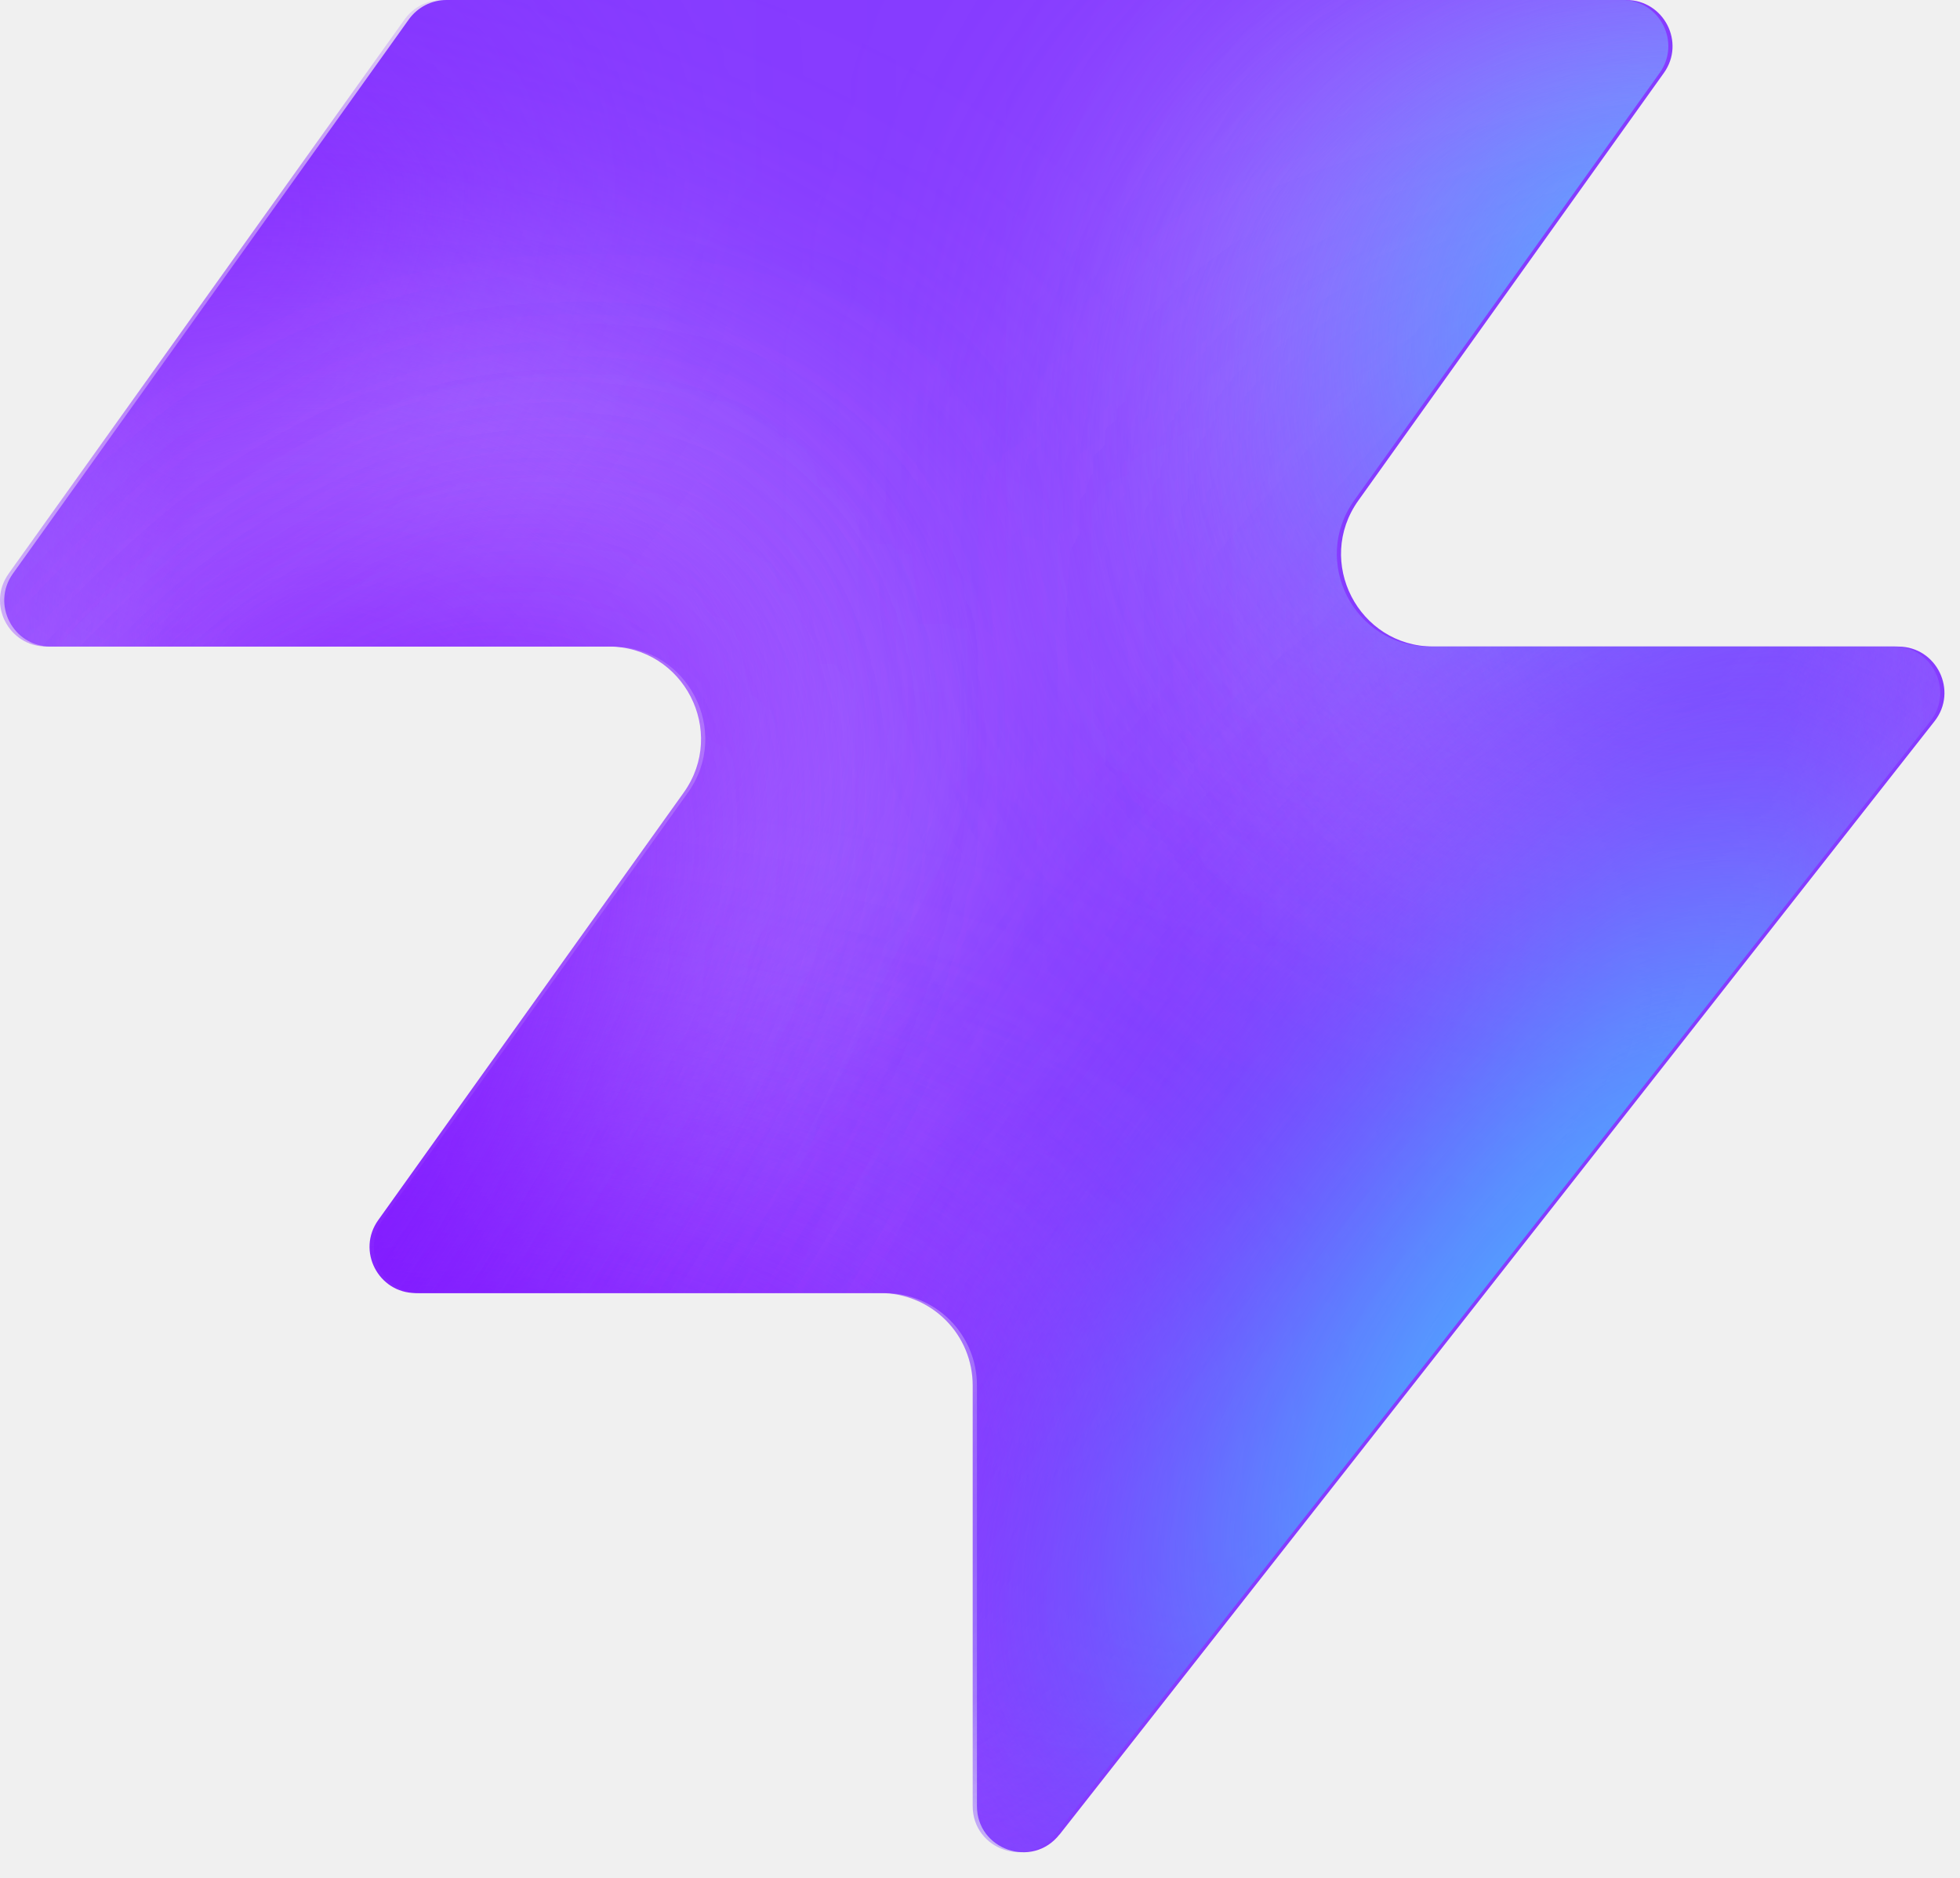
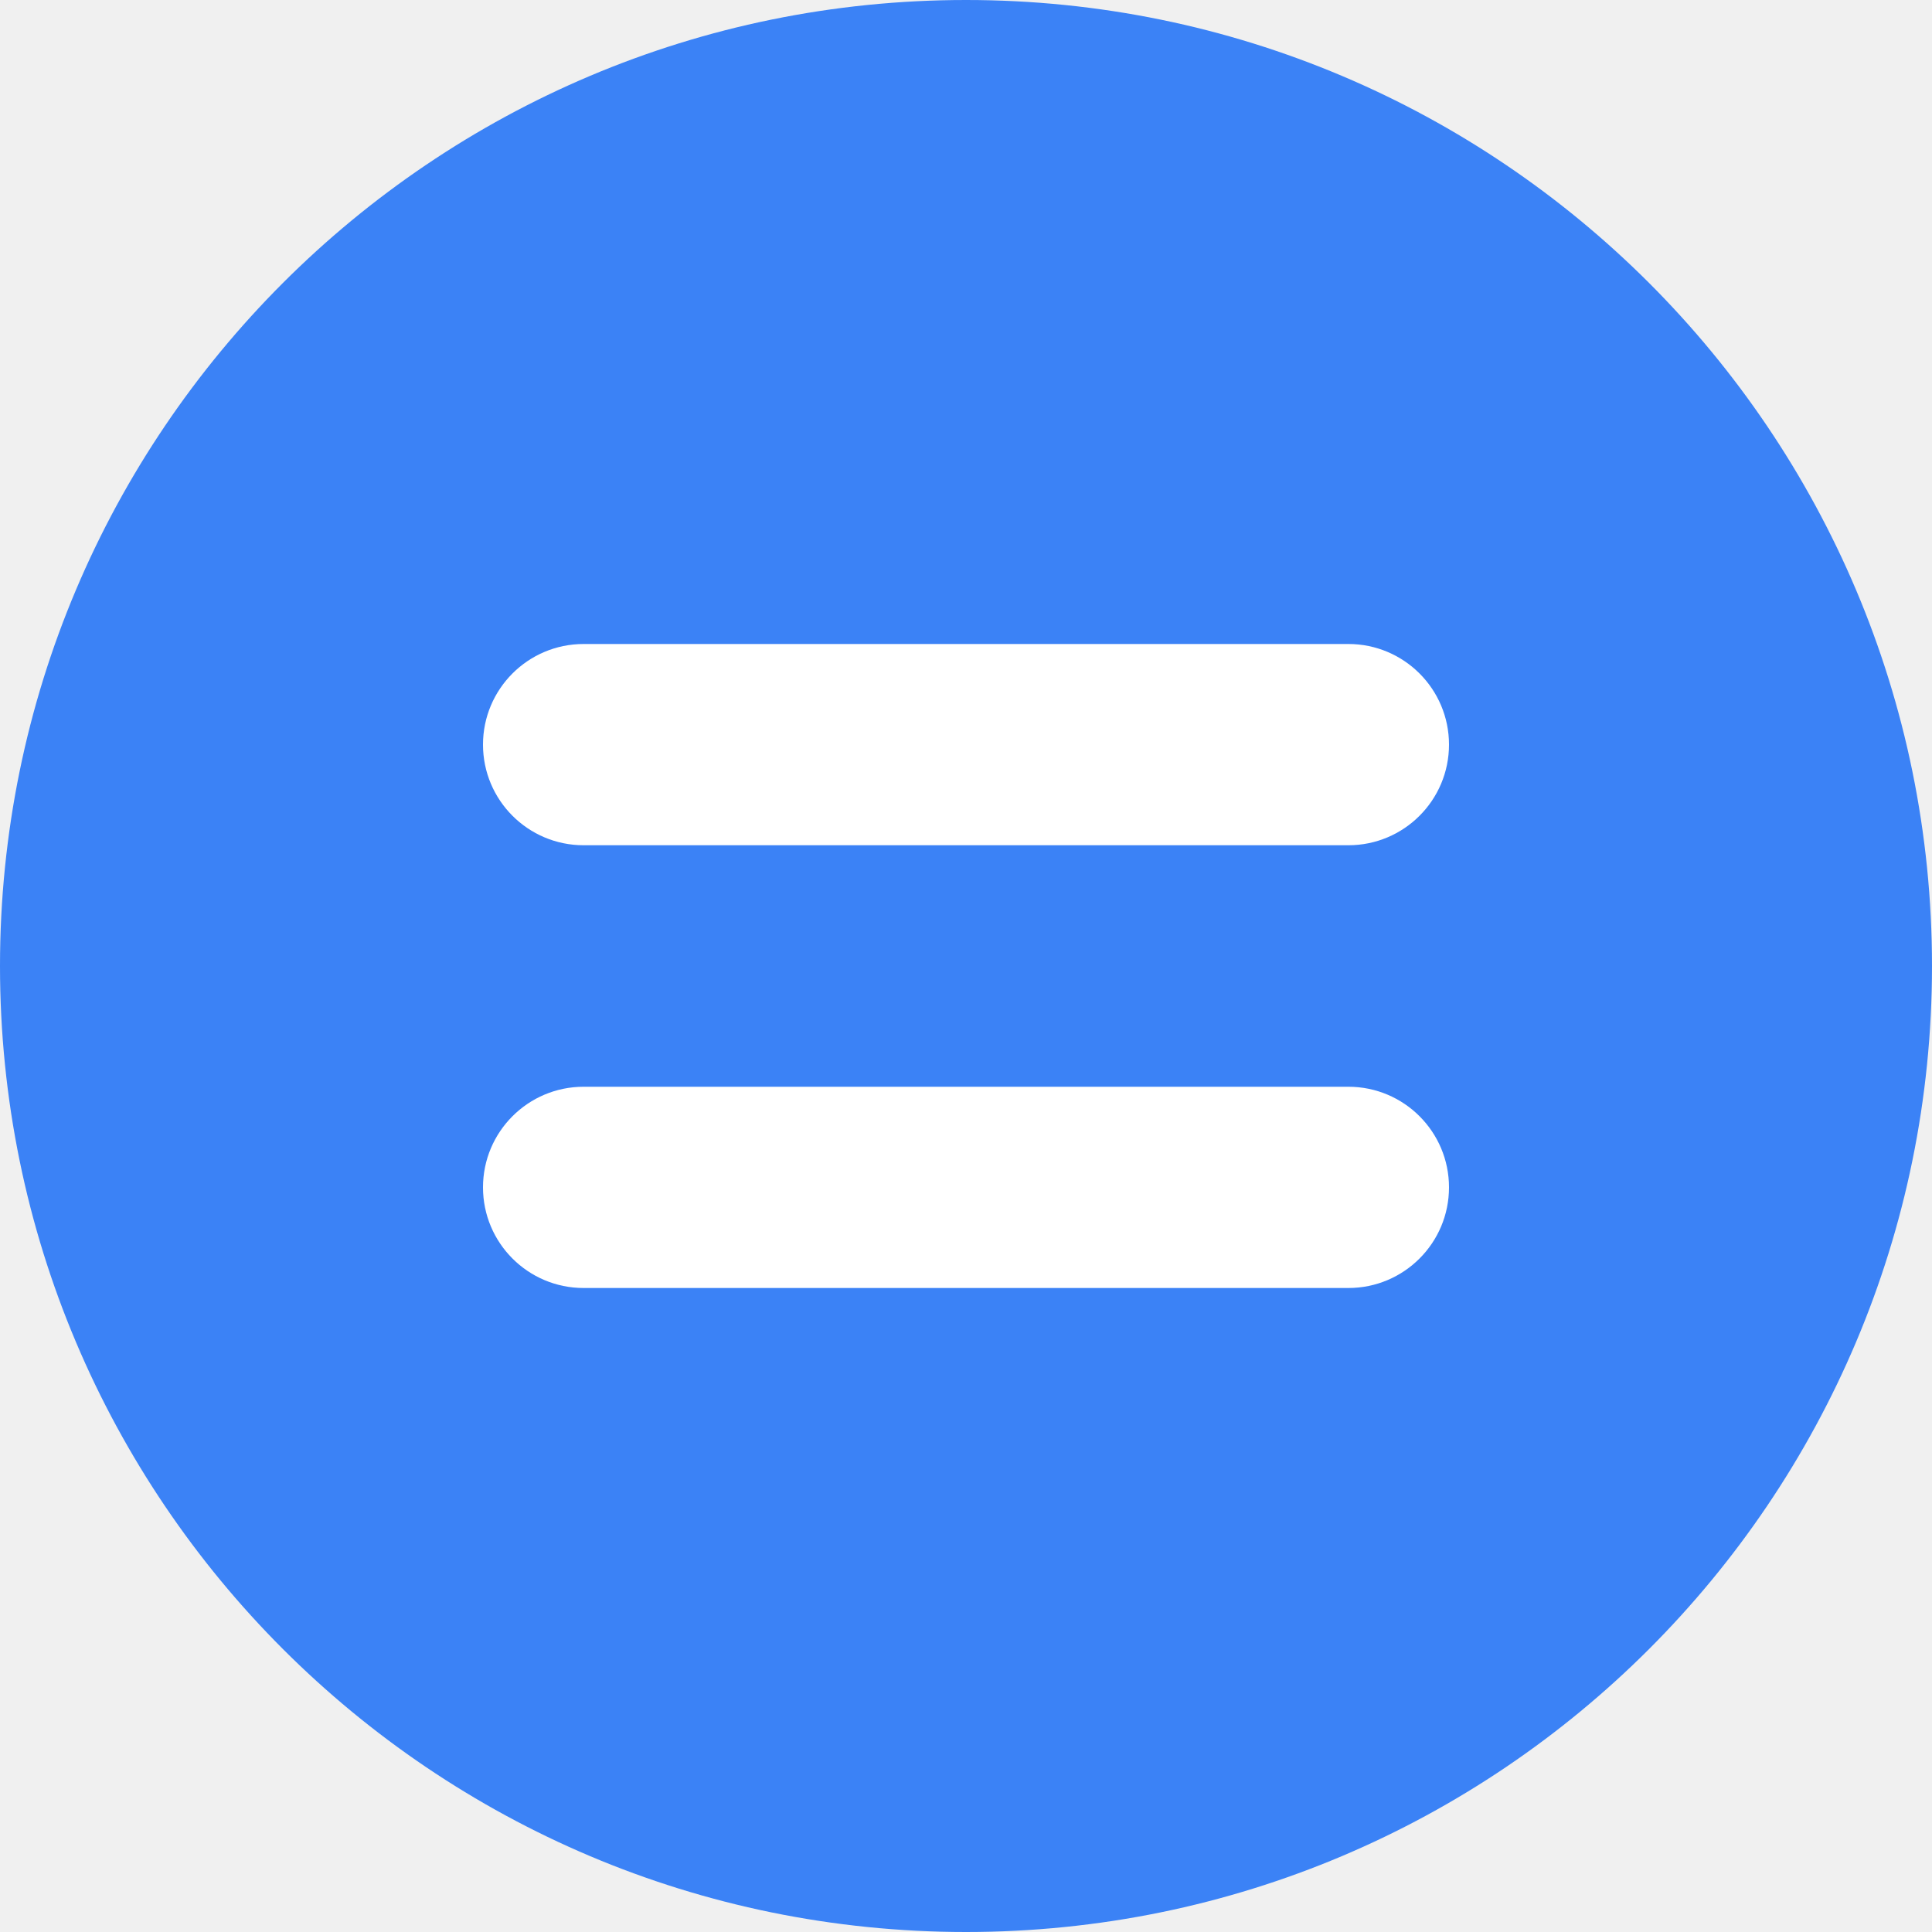
- <svg xmlns="http://www.w3.org/2000/svg" width="48" height="46" fill="none" viewBox="0 0 48 46">
-   <path fill="#863bff" d="M25.946 44.938c-.664.845-2.021.375-2.021-.698V33.937a2.26 2.26 0 0 0-2.262-2.262H10.287c-.92 0-1.456-1.04-.92-1.788l7.48-10.471c1.07-1.497 0-3.578-1.842-3.578H1.237c-.92 0-1.456-1.04-.92-1.788L10.013.474c.214-.297.556-.474.92-.474h28.894c.92 0 1.456 1.04.92 1.788l-7.48 10.471c-1.07 1.498 0 3.579 1.842 3.579h11.377c.943 0 1.473 1.088.89 1.83L25.947 44.94z" style="fill:#863bff;fill:color(display-p3 .525 .23 1);fill-opacity:1" />
-   <mask id="a" width="48" height="46" x="0" y="0" maskUnits="userSpaceOnUse" style="mask-type:alpha">
-     <path fill="#000" d="M25.842 44.938c-.664.844-2.021.375-2.021-.698V33.937a2.26 2.26 0 0 0-2.262-2.262H10.183c-.92 0-1.456-1.04-.92-1.788l7.48-10.471c1.07-1.498 0-3.579-1.842-3.579H1.133c-.92 0-1.456-1.04-.92-1.787L9.91.473c.214-.297.556-.474.92-.474h28.894c.92 0 1.456 1.04.92 1.788l-7.48 10.471c-1.07 1.498 0 3.578 1.842 3.578h11.377c.943 0 1.473 1.088.89 1.832L25.843 44.94z" style="fill:#000;fill-opacity:1" />
-   </mask>
-   <g mask="url(#a)">
-     <g filter="url(#b)">
-       <ellipse cx="5.508" cy="14.704" fill="#ede6ff" rx="5.508" ry="14.704" style="fill:#ede6ff;fill:color(display-p3 .927 .903 1);fill-opacity:1" transform="matrix(.00324 1 1 -.00324 -4.47 31.516)" />
-     </g>
-     <g filter="url(#c)">
-       <ellipse cx="10.399" cy="29.851" fill="#ede6ff" rx="10.399" ry="29.851" style="fill:#ede6ff;fill:color(display-p3 .927 .903 1);fill-opacity:1" transform="matrix(.00324 1 1 -.00324 -39.328 7.883)" />
-     </g>
-     <g filter="url(#d)">
-       <ellipse cx="5.508" cy="30.487" fill="#7e14ff" rx="5.508" ry="30.487" style="fill:#7e14ff;fill:color(display-p3 .492 .077 1);fill-opacity:1" transform="rotate(89.814 -25.913 -14.639)scale(1 -1)" />
-     </g>
-     <g filter="url(#e)">
-       <ellipse cx="5.508" cy="30.599" fill="#7e14ff" rx="5.508" ry="30.599" style="fill:#7e14ff;fill:color(display-p3 .492 .077 1);fill-opacity:1" transform="rotate(89.814 -32.644 -3.334)scale(1 -1)" />
-     </g>
-     <g filter="url(#f)">
-       <ellipse cx="5.508" cy="30.599" fill="#7e14ff" rx="5.508" ry="30.599" style="fill:#7e14ff;fill:color(display-p3 .492 .077 1);fill-opacity:1" transform="matrix(.00324 1 1 -.00324 -34.34 30.47)" />
-     </g>
-     <g filter="url(#g)">
-       <ellipse cx="14.072" cy="22.078" fill="#ede6ff" rx="14.072" ry="22.078" style="fill:#ede6ff;fill:color(display-p3 .927 .903 1);fill-opacity:1" transform="rotate(93.35 24.506 48.493)scale(-1 1)" />
-     </g>
-     <g filter="url(#h)">
-       <ellipse cx="3.47" cy="21.501" fill="#7e14ff" rx="3.47" ry="21.501" style="fill:#7e14ff;fill:color(display-p3 .492 .077 1);fill-opacity:1" transform="rotate(89.009 28.708 47.59)scale(-1 1)" />
-     </g>
-     <g filter="url(#i)">
-       <ellipse cx="3.47" cy="21.501" fill="#7e14ff" rx="3.47" ry="21.501" style="fill:#7e14ff;fill:color(display-p3 .492 .077 1);fill-opacity:1" transform="rotate(89.009 28.708 47.59)scale(-1 1)" />
-     </g>
-     <g filter="url(#j)">
-       <ellipse cx=".387" cy="8.972" fill="#7e14ff" rx="4.407" ry="29.108" style="fill:#7e14ff;fill:color(display-p3 .492 .077 1);fill-opacity:1" transform="rotate(39.51 .387 8.972)" />
-     </g>
-     <g filter="url(#k)">
-       <ellipse cx="47.523" cy="-6.092" fill="#7e14ff" rx="4.407" ry="29.108" style="fill:#7e14ff;fill:color(display-p3 .492 .077 1);fill-opacity:1" transform="rotate(37.892 47.523 -6.092)" />
-     </g>
-     <g filter="url(#l)">
-       <ellipse cx="41.412" cy="6.333" fill="#47bfff" rx="5.971" ry="9.665" style="fill:#47bfff;fill:color(display-p3 .28 .748 1);fill-opacity:1" transform="rotate(37.892 41.412 6.333)" />
-     </g>
-     <g filter="url(#m)">
-       <ellipse cx="-1.879" cy="38.332" fill="#7e14ff" rx="4.407" ry="29.108" style="fill:#7e14ff;fill:color(display-p3 .492 .077 1);fill-opacity:1" transform="rotate(37.892 -1.88 38.332)" />
-     </g>
-     <g filter="url(#n)">
-       <ellipse cx="-1.879" cy="38.332" fill="#7e14ff" rx="4.407" ry="29.108" style="fill:#7e14ff;fill:color(display-p3 .492 .077 1);fill-opacity:1" transform="rotate(37.892 -1.88 38.332)" />
-     </g>
-     <g filter="url(#o)">
-       <ellipse cx="35.651" cy="29.907" fill="#7e14ff" rx="4.407" ry="29.108" style="fill:#7e14ff;fill:color(display-p3 .492 .077 1);fill-opacity:1" transform="rotate(37.892 35.651 29.907)" />
-     </g>
-     <g filter="url(#p)">
-       <ellipse cx="38.418" cy="32.4" fill="#47bfff" rx="5.971" ry="15.297" style="fill:#47bfff;fill:color(display-p3 .28 .748 1);fill-opacity:1" transform="rotate(37.892 38.418 32.4)" />
-     </g>
-   </g>
-   <defs>
-     <filter id="b" width="60.045" height="41.654" x="-19.77" y="16.149" color-interpolation-filters="sRGB" filterUnits="userSpaceOnUse">
-       <feFlood flood-opacity="0" result="BackgroundImageFix" />
-       <feBlend in="SourceGraphic" in2="BackgroundImageFix" result="shape" />
-       <feGaussianBlur result="effect1_foregroundBlur_2002_17158" stdDeviation="7.659" />
-     </filter>
-     <filter id="c" width="90.34" height="51.437" x="-54.613" y="-7.533" color-interpolation-filters="sRGB" filterUnits="userSpaceOnUse">
-       <feFlood flood-opacity="0" result="BackgroundImageFix" />
-       <feBlend in="SourceGraphic" in2="BackgroundImageFix" result="shape" />
-       <feGaussianBlur result="effect1_foregroundBlur_2002_17158" stdDeviation="7.659" />
-     </filter>
-     <filter id="d" width="79.355" height="29.4" x="-49.64" y="2.03" color-interpolation-filters="sRGB" filterUnits="userSpaceOnUse">
-       <feFlood flood-opacity="0" result="BackgroundImageFix" />
-       <feBlend in="SourceGraphic" in2="BackgroundImageFix" result="shape" />
-       <feGaussianBlur result="effect1_foregroundBlur_2002_17158" stdDeviation="4.596" />
-     </filter>
-     <filter id="e" width="79.579" height="29.4" x="-45.045" y="20.029" color-interpolation-filters="sRGB" filterUnits="userSpaceOnUse">
-       <feFlood flood-opacity="0" result="BackgroundImageFix" />
-       <feBlend in="SourceGraphic" in2="BackgroundImageFix" result="shape" />
-       <feGaussianBlur result="effect1_foregroundBlur_2002_17158" stdDeviation="4.596" />
-     </filter>
-     <filter id="f" width="79.579" height="29.4" x="-43.513" y="21.178" color-interpolation-filters="sRGB" filterUnits="userSpaceOnUse">
-       <feFlood flood-opacity="0" result="BackgroundImageFix" />
-       <feBlend in="SourceGraphic" in2="BackgroundImageFix" result="shape" />
-       <feGaussianBlur result="effect1_foregroundBlur_2002_17158" stdDeviation="4.596" />
-     </filter>
-     <filter id="g" width="74.749" height="58.852" x="15.756" y="-17.901" color-interpolation-filters="sRGB" filterUnits="userSpaceOnUse">
-       <feFlood flood-opacity="0" result="BackgroundImageFix" />
-       <feBlend in="SourceGraphic" in2="BackgroundImageFix" result="shape" />
-       <feGaussianBlur result="effect1_foregroundBlur_2002_17158" stdDeviation="7.659" />
-     </filter>
-     <filter id="h" width="61.377" height="25.362" x="23.548" y="2.284" color-interpolation-filters="sRGB" filterUnits="userSpaceOnUse">
-       <feFlood flood-opacity="0" result="BackgroundImageFix" />
-       <feBlend in="SourceGraphic" in2="BackgroundImageFix" result="shape" />
-       <feGaussianBlur result="effect1_foregroundBlur_2002_17158" stdDeviation="4.596" />
-     </filter>
-     <filter id="i" width="61.377" height="25.362" x="23.548" y="2.284" color-interpolation-filters="sRGB" filterUnits="userSpaceOnUse">
-       <feFlood flood-opacity="0" result="BackgroundImageFix" />
-       <feBlend in="SourceGraphic" in2="BackgroundImageFix" result="shape" />
-       <feGaussianBlur result="effect1_foregroundBlur_2002_17158" stdDeviation="4.596" />
-     </filter>
-     <filter id="j" width="56.045" height="63.649" x="-27.636" y="-22.853" color-interpolation-filters="sRGB" filterUnits="userSpaceOnUse">
-       <feFlood flood-opacity="0" result="BackgroundImageFix" />
-       <feBlend in="SourceGraphic" in2="BackgroundImageFix" result="shape" />
-       <feGaussianBlur result="effect1_foregroundBlur_2002_17158" stdDeviation="4.596" />
-     </filter>
-     <filter id="k" width="54.814" height="64.646" x="20.116" y="-38.415" color-interpolation-filters="sRGB" filterUnits="userSpaceOnUse">
-       <feFlood flood-opacity="0" result="BackgroundImageFix" />
-       <feBlend in="SourceGraphic" in2="BackgroundImageFix" result="shape" />
-       <feGaussianBlur result="effect1_foregroundBlur_2002_17158" stdDeviation="4.596" />
-     </filter>
-     <filter id="l" width="33.541" height="35.313" x="24.641" y="-11.323" color-interpolation-filters="sRGB" filterUnits="userSpaceOnUse">
-       <feFlood flood-opacity="0" result="BackgroundImageFix" />
-       <feBlend in="SourceGraphic" in2="BackgroundImageFix" result="shape" />
-       <feGaussianBlur result="effect1_foregroundBlur_2002_17158" stdDeviation="4.596" />
-     </filter>
-     <filter id="m" width="54.814" height="64.646" x="-29.286" y="6.009" color-interpolation-filters="sRGB" filterUnits="userSpaceOnUse">
-       <feFlood flood-opacity="0" result="BackgroundImageFix" />
-       <feBlend in="SourceGraphic" in2="BackgroundImageFix" result="shape" />
-       <feGaussianBlur result="effect1_foregroundBlur_2002_17158" stdDeviation="4.596" />
-     </filter>
-     <filter id="n" width="54.814" height="64.646" x="-29.286" y="6.009" color-interpolation-filters="sRGB" filterUnits="userSpaceOnUse">
-       <feFlood flood-opacity="0" result="BackgroundImageFix" />
-       <feBlend in="SourceGraphic" in2="BackgroundImageFix" result="shape" />
-       <feGaussianBlur result="effect1_foregroundBlur_2002_17158" stdDeviation="4.596" />
-     </filter>
-     <filter id="o" width="54.814" height="64.646" x="8.244" y="-2.416" color-interpolation-filters="sRGB" filterUnits="userSpaceOnUse">
-       <feFlood flood-opacity="0" result="BackgroundImageFix" />
-       <feBlend in="SourceGraphic" in2="BackgroundImageFix" result="shape" />
-       <feGaussianBlur result="effect1_foregroundBlur_2002_17158" stdDeviation="4.596" />
-     </filter>
-     <filter id="p" width="39.409" height="43.623" x="18.713" y="10.588" color-interpolation-filters="sRGB" filterUnits="userSpaceOnUse">
-       <feFlood flood-opacity="0" result="BackgroundImageFix" />
-       <feBlend in="SourceGraphic" in2="BackgroundImageFix" result="shape" />
-       <feGaussianBlur result="effect1_foregroundBlur_2002_17158" stdDeviation="4.596" />
-     </filter>
-   </defs>
+ <svg xmlns="http://www.w3.org/2000/svg" viewBox="0 0 48 48">
+   <circle cx="24" cy="24" r="24" fill="#3B82F6" />
+   <rect x="12" y="16" width="24" height="5" rx="2.5" fill="#FFFFFF" />
+   <rect x="12" y="27" width="24" height="5" rx="2.5" fill="#FFFFFF" />
</svg>
